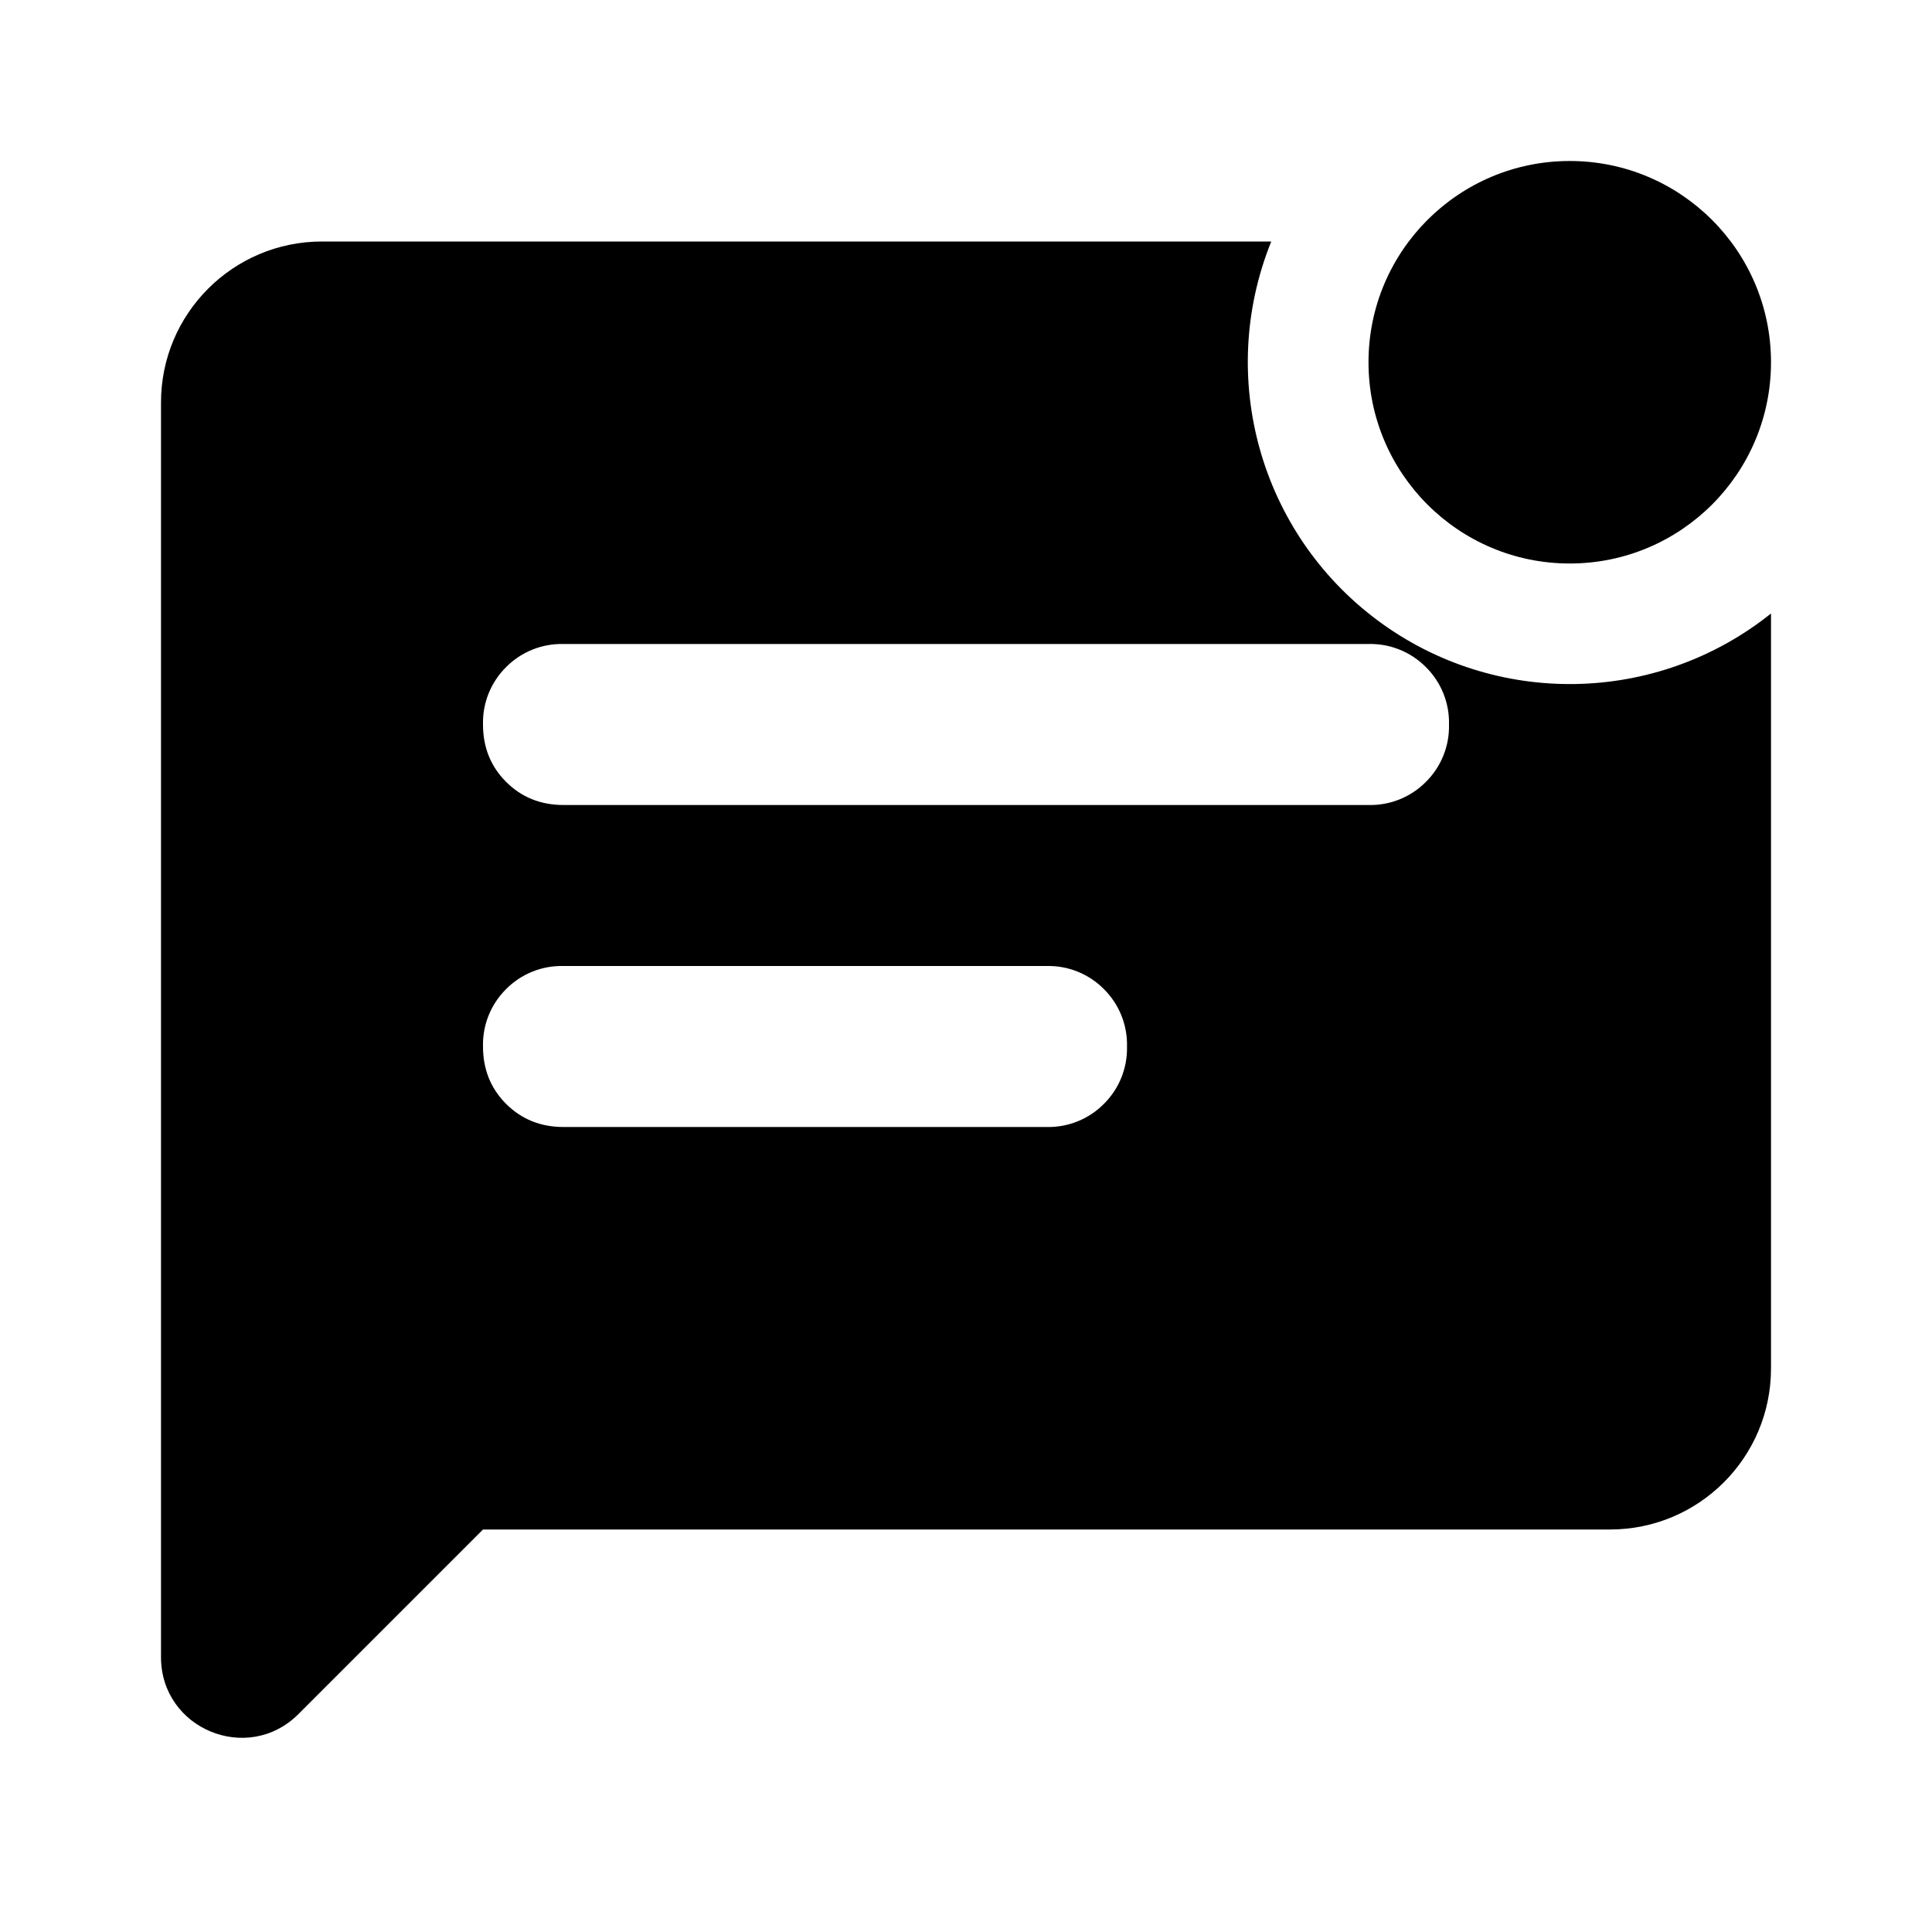
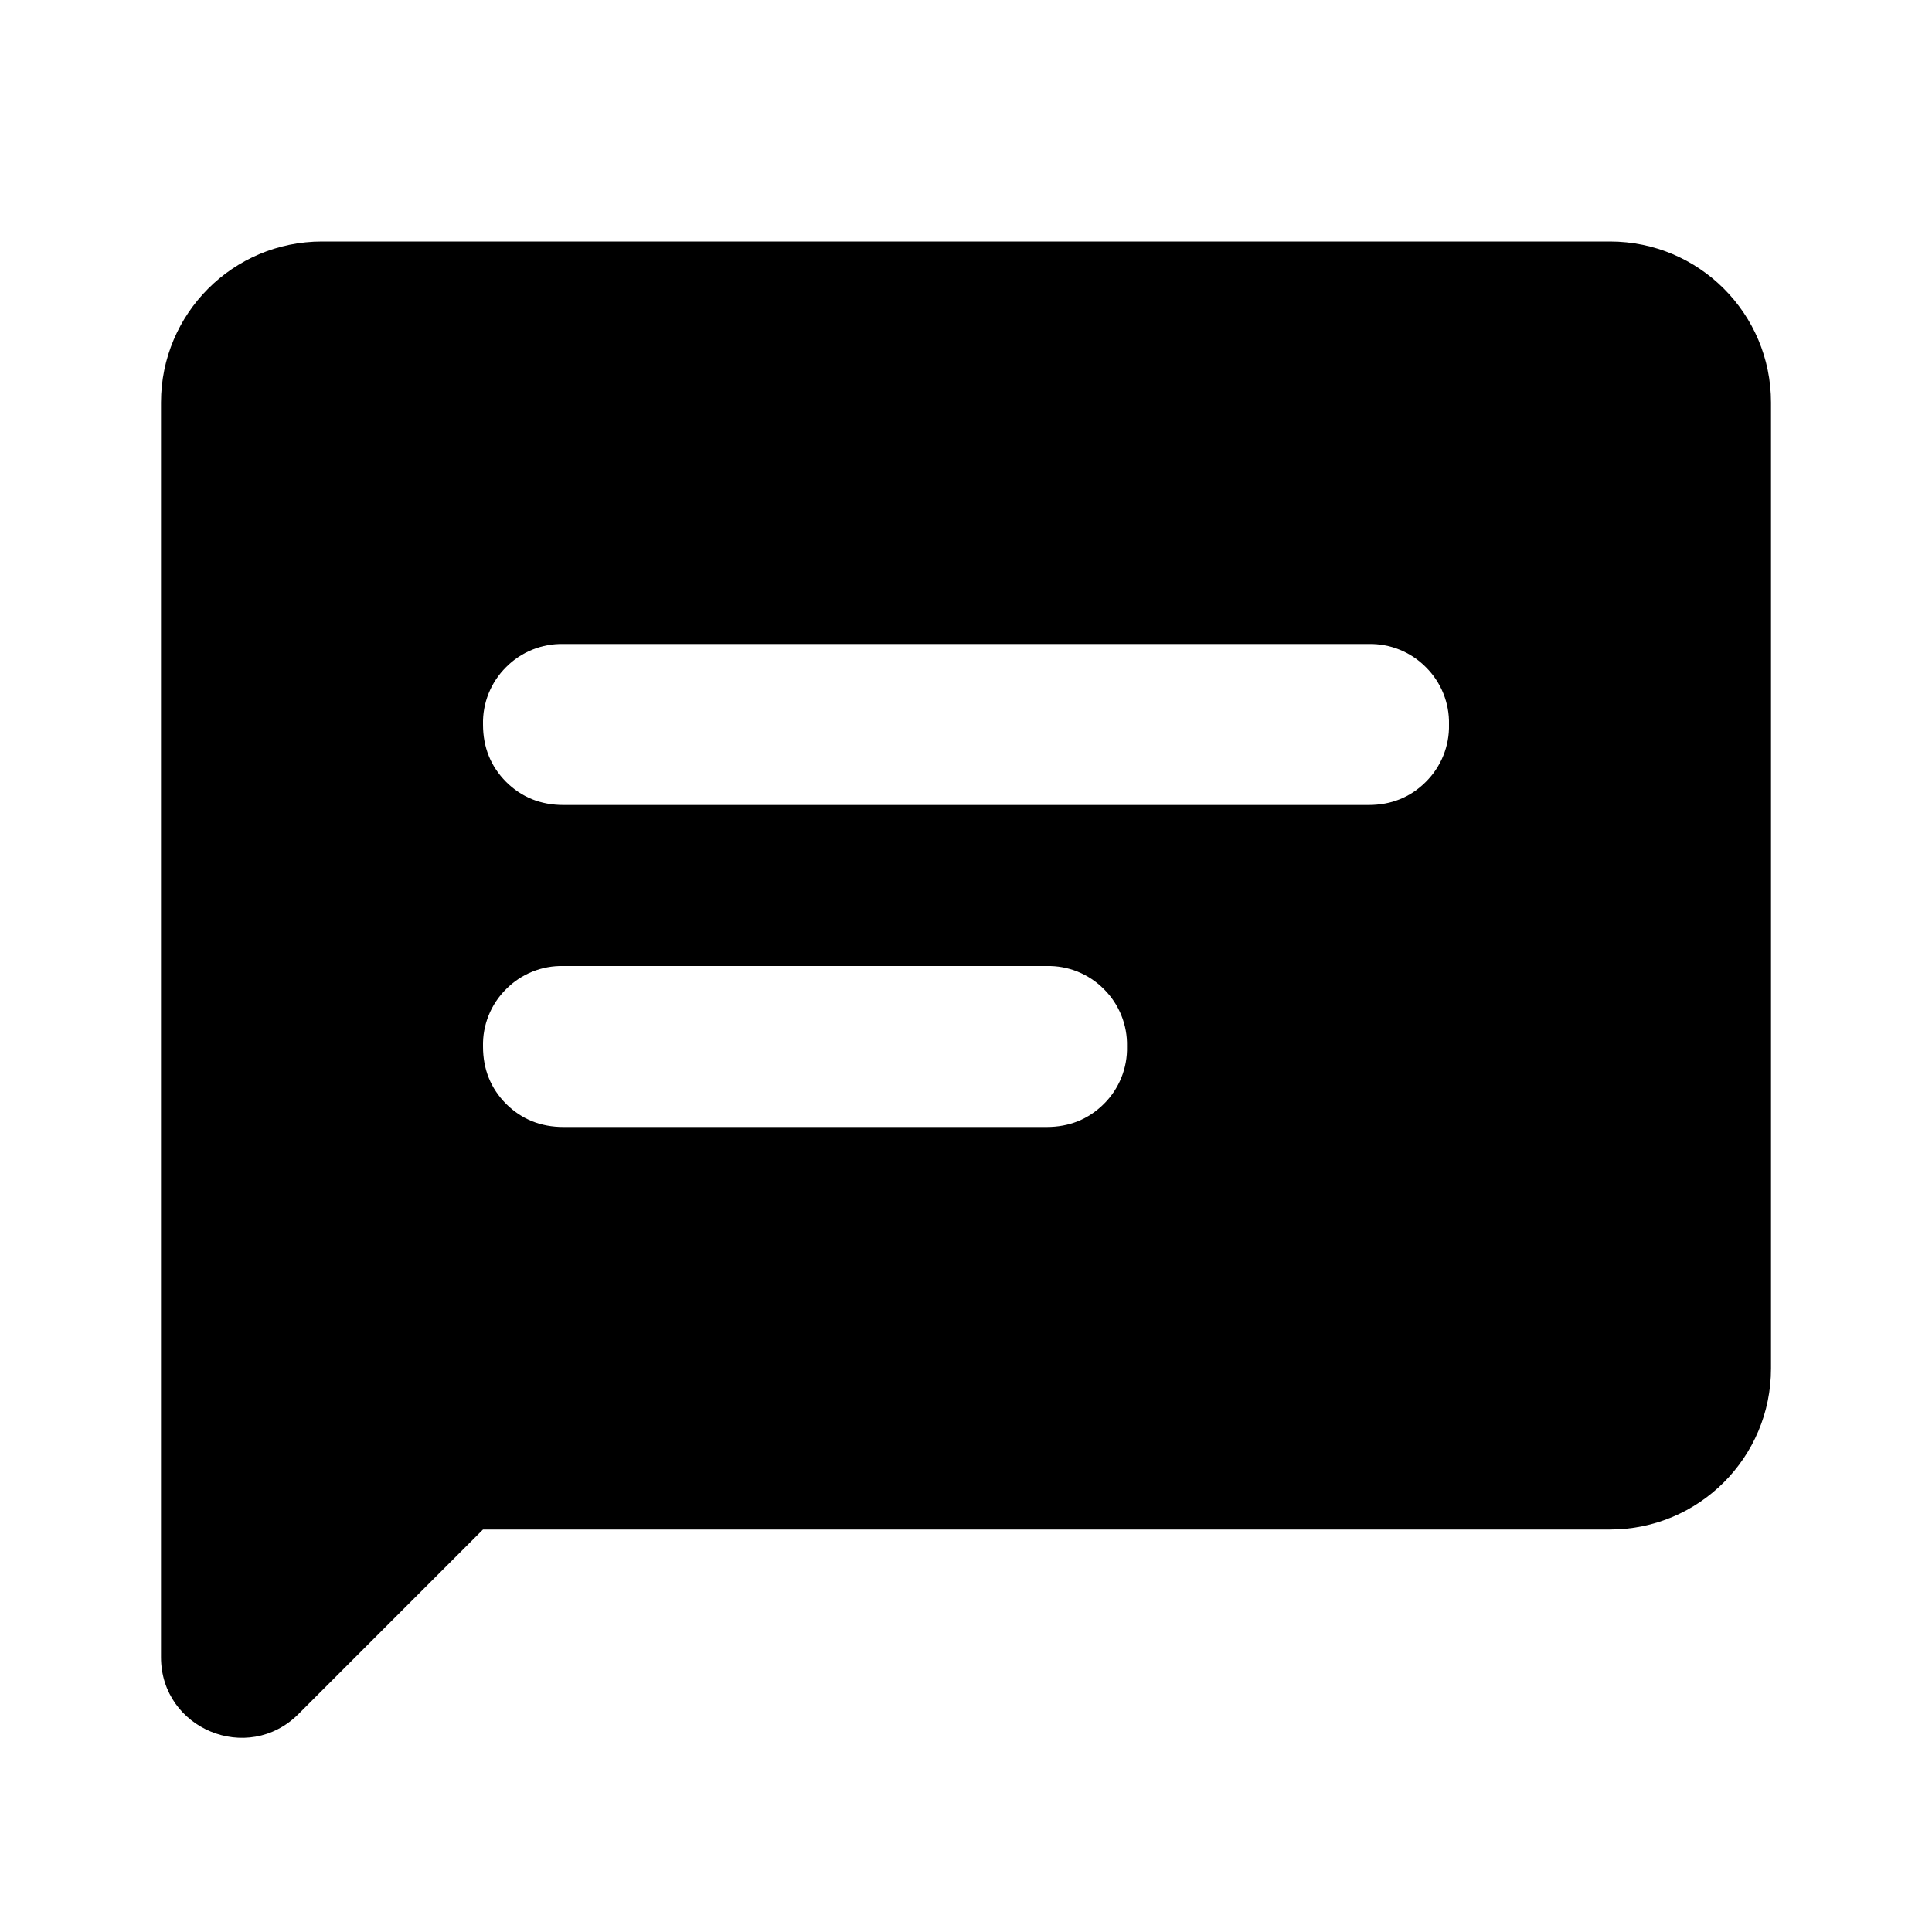
<svg xmlns="http://www.w3.org/2000/svg" width="24" height="24" fill="black" viewBox="0 0 24 24">
-   <path fill-rule="evenodd" d="M15.792 3A4 4 0 0 0 22 7.621V17a2 2 0 0 1-2 2H6l-2.293 2.293c-.63.63-1.707.184-1.707-.707V5a2 2 0 0 1 2-2zM7 12a.97.97 0 0 0-.713.287A.97.97 0 0 0 6 13q0 .425.287.713Q6.575 14 7 14h6a.97.97 0 0 0 .713-.287A.97.97 0 0 0 14 13a.97.97 0 0 0-.287-.713A.97.97 0 0 0 13 12zm0-4a.97.97 0 0 0-.713.287A.97.97 0 0 0 6 9q0 .425.287.713Q6.575 10 7 10h10a.97.97 0 0 0 .713-.287A.97.97 0 0 0 18 9a.97.97 0 0 0-.287-.713A.97.97 0 0 0 17 8z" clip-rule="evenodd" />
-   <path d="M19.5 2a2.5 2.5 0 1 1 0 5 2.5 2.5 0 0 1 0-5" />
+   <path d="M4 3h16a2 2 0 0 1 2 2v12a2 2 0 0 1-2 2H6l-2.293 2.293c-.63.63-1.707.184-1.707-.707V5a2 2 0 0 1 2-2m3 7h10q.424 0 .712-.287A.97.97 0 0 0 18 9a.97.97 0 0 0-.288-.713A.97.97 0 0 0 17 8H7a.97.97 0 0 0-.713.287A.97.97 0 0 0 6 9q0 .424.287.713Q6.576 10 7 10m0 4h6q.424 0 .713-.287A.97.97 0 0 0 14 13a.97.97 0 0 0-.287-.713A.97.97 0 0 0 13 12H7a.97.97 0 0 0-.713.287A.97.97 0 0 0 6 13q0 .424.287.713Q6.576 14 7 14" />
</svg>
